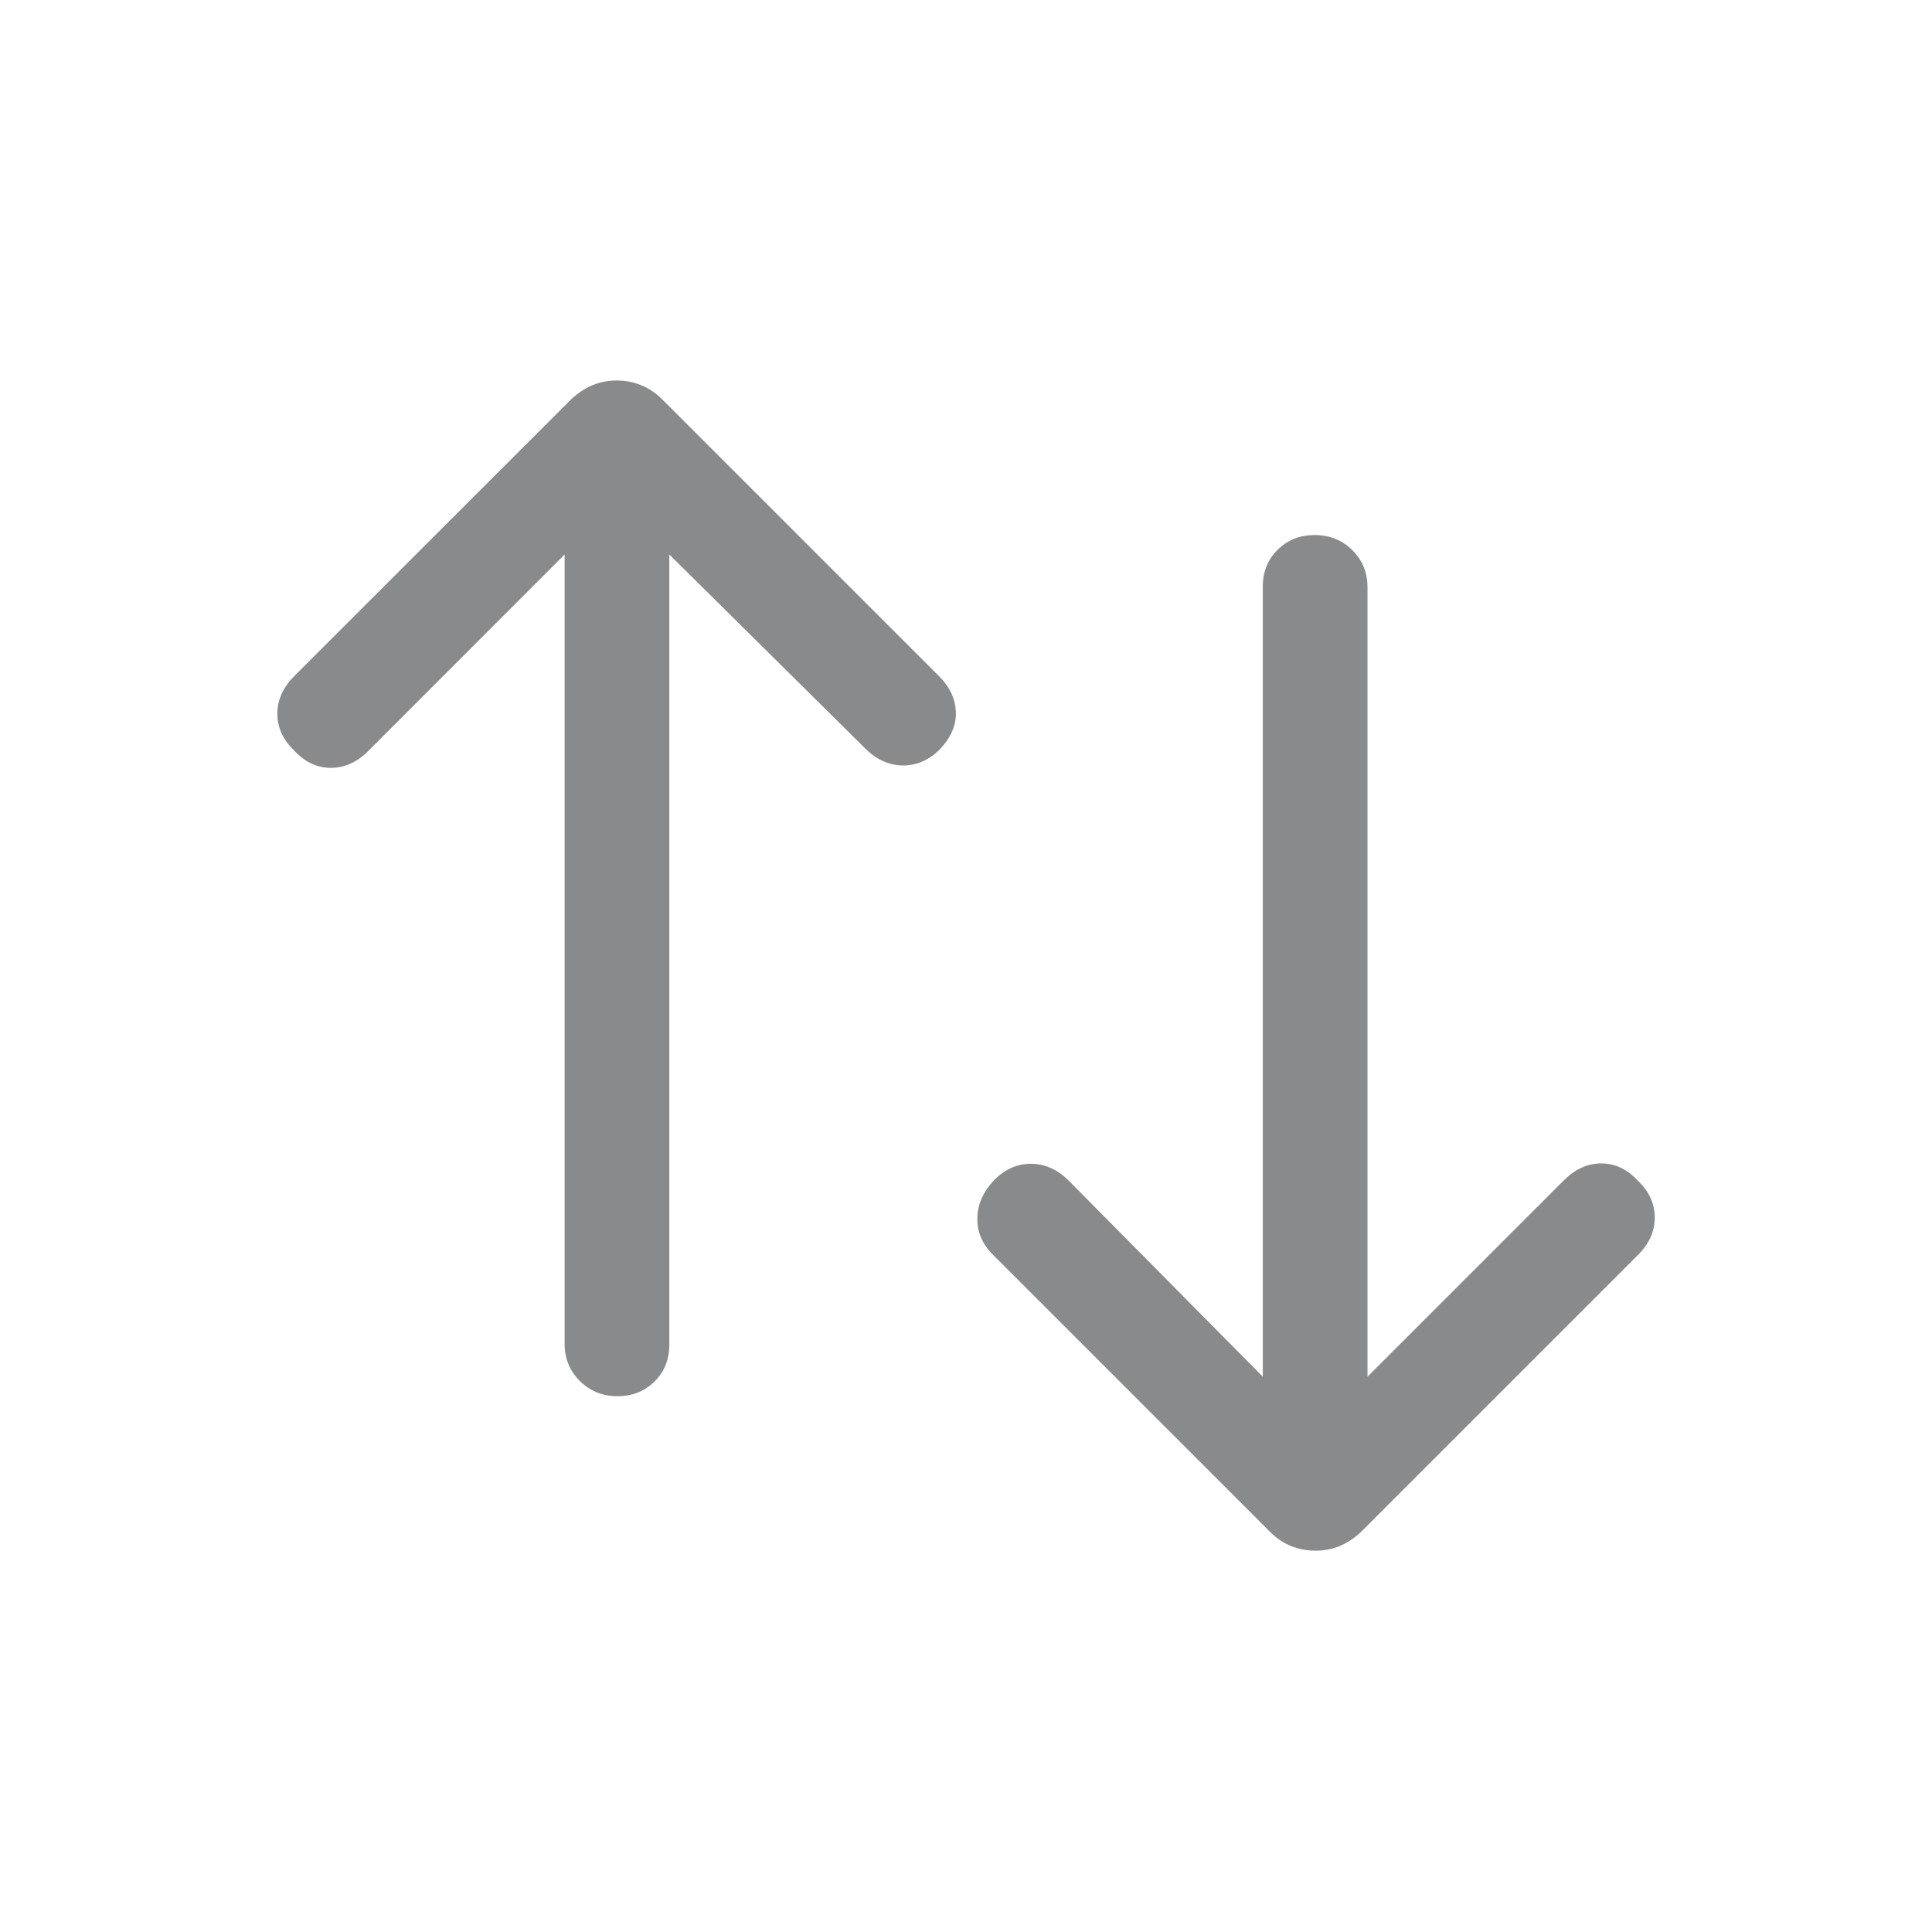
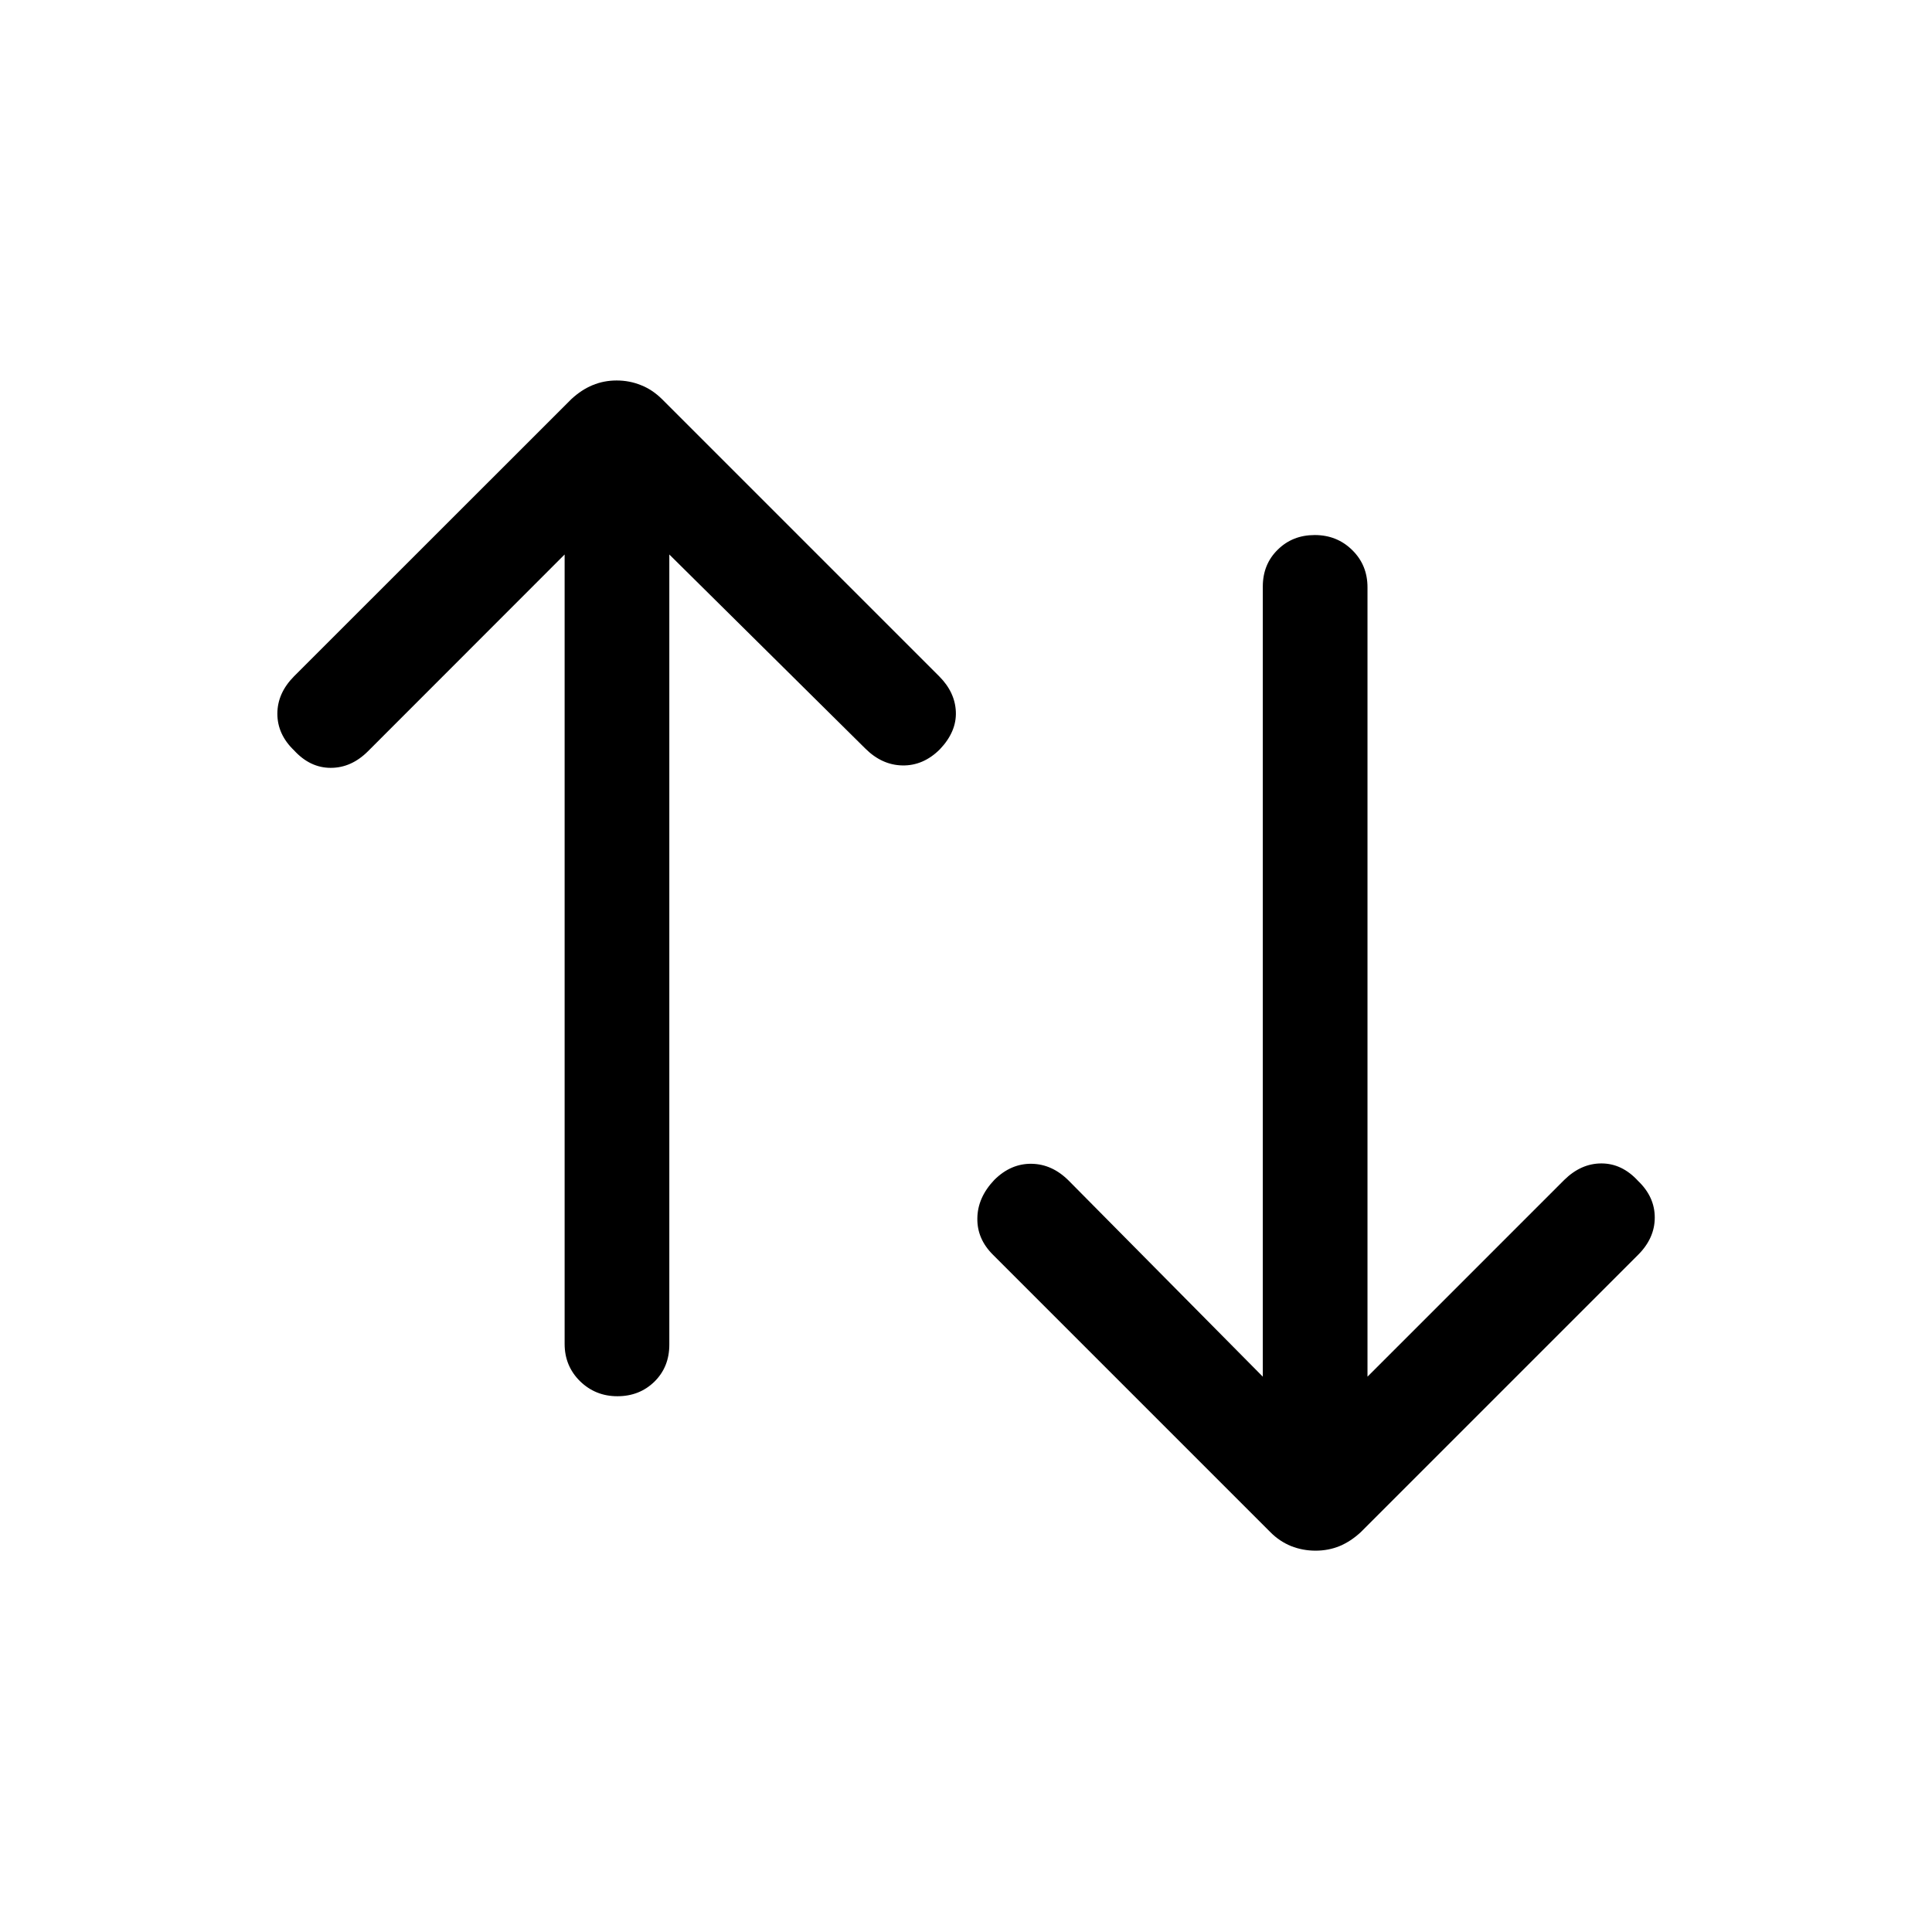
<svg xmlns="http://www.w3.org/2000/svg" width="16" height="16" viewBox="0 0 16 16" fill="none">
-   <path d="M4.803 11.438C4.719 11.355 4.676 11.252 4.676 11.13V4.592L3.048 6.221C2.956 6.313 2.853 6.359 2.739 6.359C2.625 6.359 2.524 6.311 2.435 6.214C2.343 6.126 2.297 6.024 2.297 5.911C2.297 5.797 2.343 5.694 2.435 5.601L4.732 3.305C4.787 3.254 4.846 3.215 4.907 3.19C4.969 3.164 5.035 3.151 5.107 3.151C5.178 3.151 5.246 3.164 5.309 3.19C5.373 3.215 5.43 3.254 5.482 3.305L7.778 5.601C7.866 5.689 7.912 5.788 7.916 5.896C7.92 6.005 7.876 6.108 7.784 6.205C7.692 6.297 7.588 6.341 7.474 6.339C7.36 6.337 7.257 6.29 7.165 6.198L5.543 4.592V11.136C5.543 11.259 5.502 11.361 5.42 11.442C5.337 11.523 5.235 11.563 5.113 11.563C4.991 11.563 4.888 11.521 4.803 11.438ZM10.692 12.804C10.629 12.778 10.571 12.74 10.52 12.688L8.224 10.392C8.136 10.305 8.092 10.204 8.094 10.09C8.095 9.975 8.142 9.869 8.234 9.772C8.326 9.68 8.43 9.636 8.544 9.638C8.658 9.64 8.761 9.687 8.853 9.78L10.458 11.401V4.858C10.458 4.735 10.499 4.633 10.582 4.552C10.664 4.471 10.766 4.431 10.888 4.431C11.01 4.431 11.114 4.472 11.198 4.555C11.283 4.638 11.325 4.741 11.325 4.864V11.401L12.953 9.773C13.046 9.681 13.149 9.635 13.262 9.635C13.376 9.635 13.477 9.683 13.566 9.78C13.658 9.868 13.704 9.969 13.704 10.083C13.704 10.197 13.658 10.3 13.566 10.392L11.27 12.688C11.214 12.74 11.156 12.778 11.094 12.804C11.033 12.829 10.966 12.842 10.895 12.842C10.823 12.842 10.756 12.829 10.692 12.804Z" fill="#888A8C" />
+   <path d="M4.803 11.438C4.719 11.355 4.676 11.252 4.676 11.13V4.592L3.048 6.221C2.956 6.313 2.853 6.359 2.739 6.359C2.625 6.359 2.524 6.311 2.435 6.214C2.343 6.126 2.297 6.024 2.297 5.911C2.297 5.797 2.343 5.694 2.435 5.601L4.732 3.305C4.787 3.254 4.846 3.215 4.907 3.19C4.969 3.164 5.035 3.151 5.107 3.151C5.178 3.151 5.246 3.164 5.309 3.19C5.373 3.215 5.43 3.254 5.482 3.305L7.778 5.601C7.866 5.689 7.912 5.788 7.916 5.896C7.92 6.005 7.876 6.108 7.784 6.205C7.692 6.297 7.588 6.341 7.474 6.339C7.36 6.337 7.257 6.29 7.165 6.198L5.543 4.592V11.136C5.543 11.259 5.502 11.361 5.42 11.442C5.337 11.523 5.235 11.563 5.113 11.563C4.991 11.563 4.888 11.521 4.803 11.438ZM10.692 12.804C10.629 12.778 10.571 12.74 10.52 12.688L8.224 10.392C8.136 10.305 8.092 10.204 8.094 10.09C8.095 9.975 8.142 9.869 8.234 9.772C8.326 9.68 8.43 9.636 8.544 9.638C8.658 9.64 8.761 9.687 8.853 9.78L10.458 11.401V4.858C10.458 4.735 10.499 4.633 10.582 4.552C10.664 4.471 10.766 4.431 10.888 4.431C11.01 4.431 11.114 4.472 11.198 4.555C11.283 4.638 11.325 4.741 11.325 4.864V11.401L12.953 9.773C13.046 9.681 13.149 9.635 13.262 9.635C13.376 9.635 13.477 9.683 13.566 9.78C13.658 9.868 13.704 9.969 13.704 10.083C13.704 10.197 13.658 10.3 13.566 10.392L11.27 12.688C11.214 12.74 11.156 12.778 11.094 12.804C11.033 12.829 10.966 12.842 10.895 12.842C10.823 12.842 10.756 12.829 10.692 12.804Z" fill="currentColor" />
</svg>
